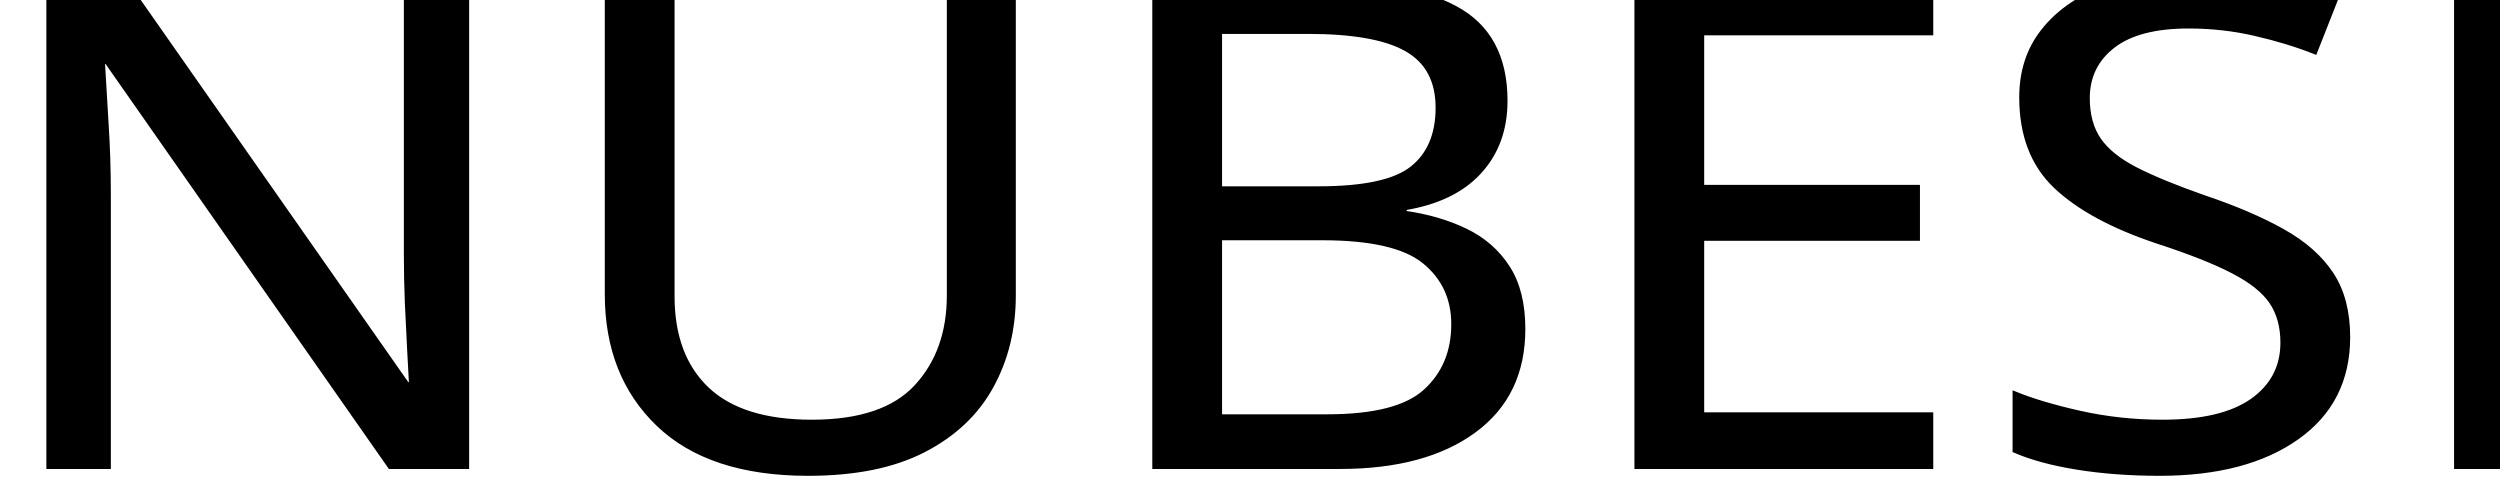
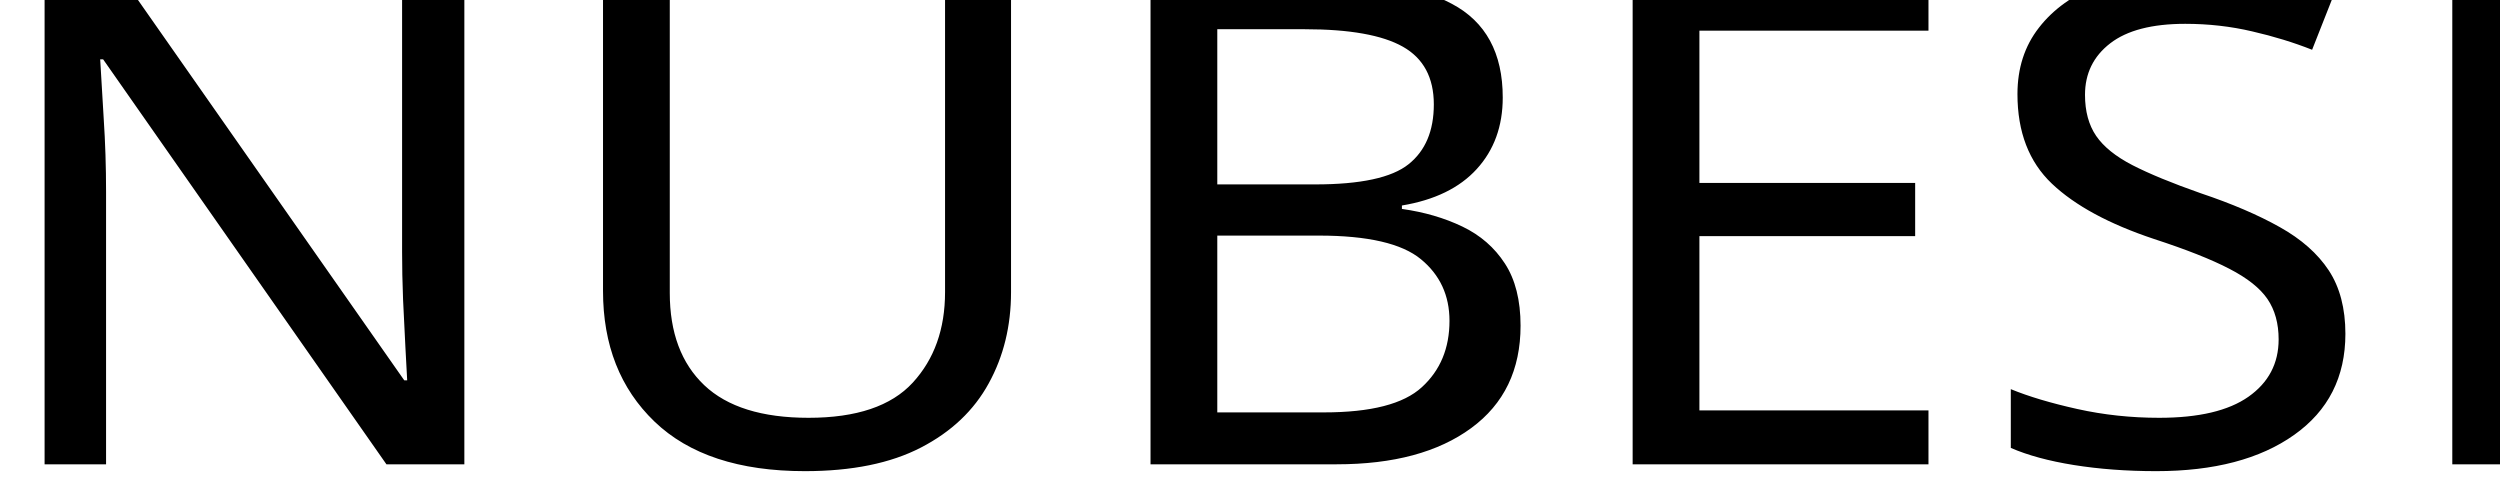
- <svg xmlns="http://www.w3.org/2000/svg" width="1em" viewBox="0 0 186 36" version="1.1" xml:space="preserve" style="fill-rule:evenodd;clip-rule:evenodd;stroke-linecap:square;stroke-miterlimit:2;">
-   <g transform="matrix(1,0,0,1,-117.128,-19.5517)">
+ <svg xmlns="http://www.w3.org/2000/svg" width="1em" viewBox="0 0 186 36" version="1.1" xml:space="preserve" style="fill-rule:evenodd;clip-rule:evenodd;stroke-linejoin:round;stroke-miterlimit:2;">
+   <g transform="matrix(1,0,0,1,-117.372,-19.7962)">
    <g id="N-u-b-e-s-k" transform="matrix(0.932246,0,0,0.858171,208.51,54.3402)">
-       <text x="-99.952px" y="0px" style="font-family:'PhosphateInline';font-size:59.196px;stroke:black;stroke-width:0.24px;">NUBESK</text>
+       <text x="-99.952px" y="0px" style="font-family:'PhosphateInline';font-size:59.196px;">NUBESK</text>
    </g>
  </g>
</svg>
